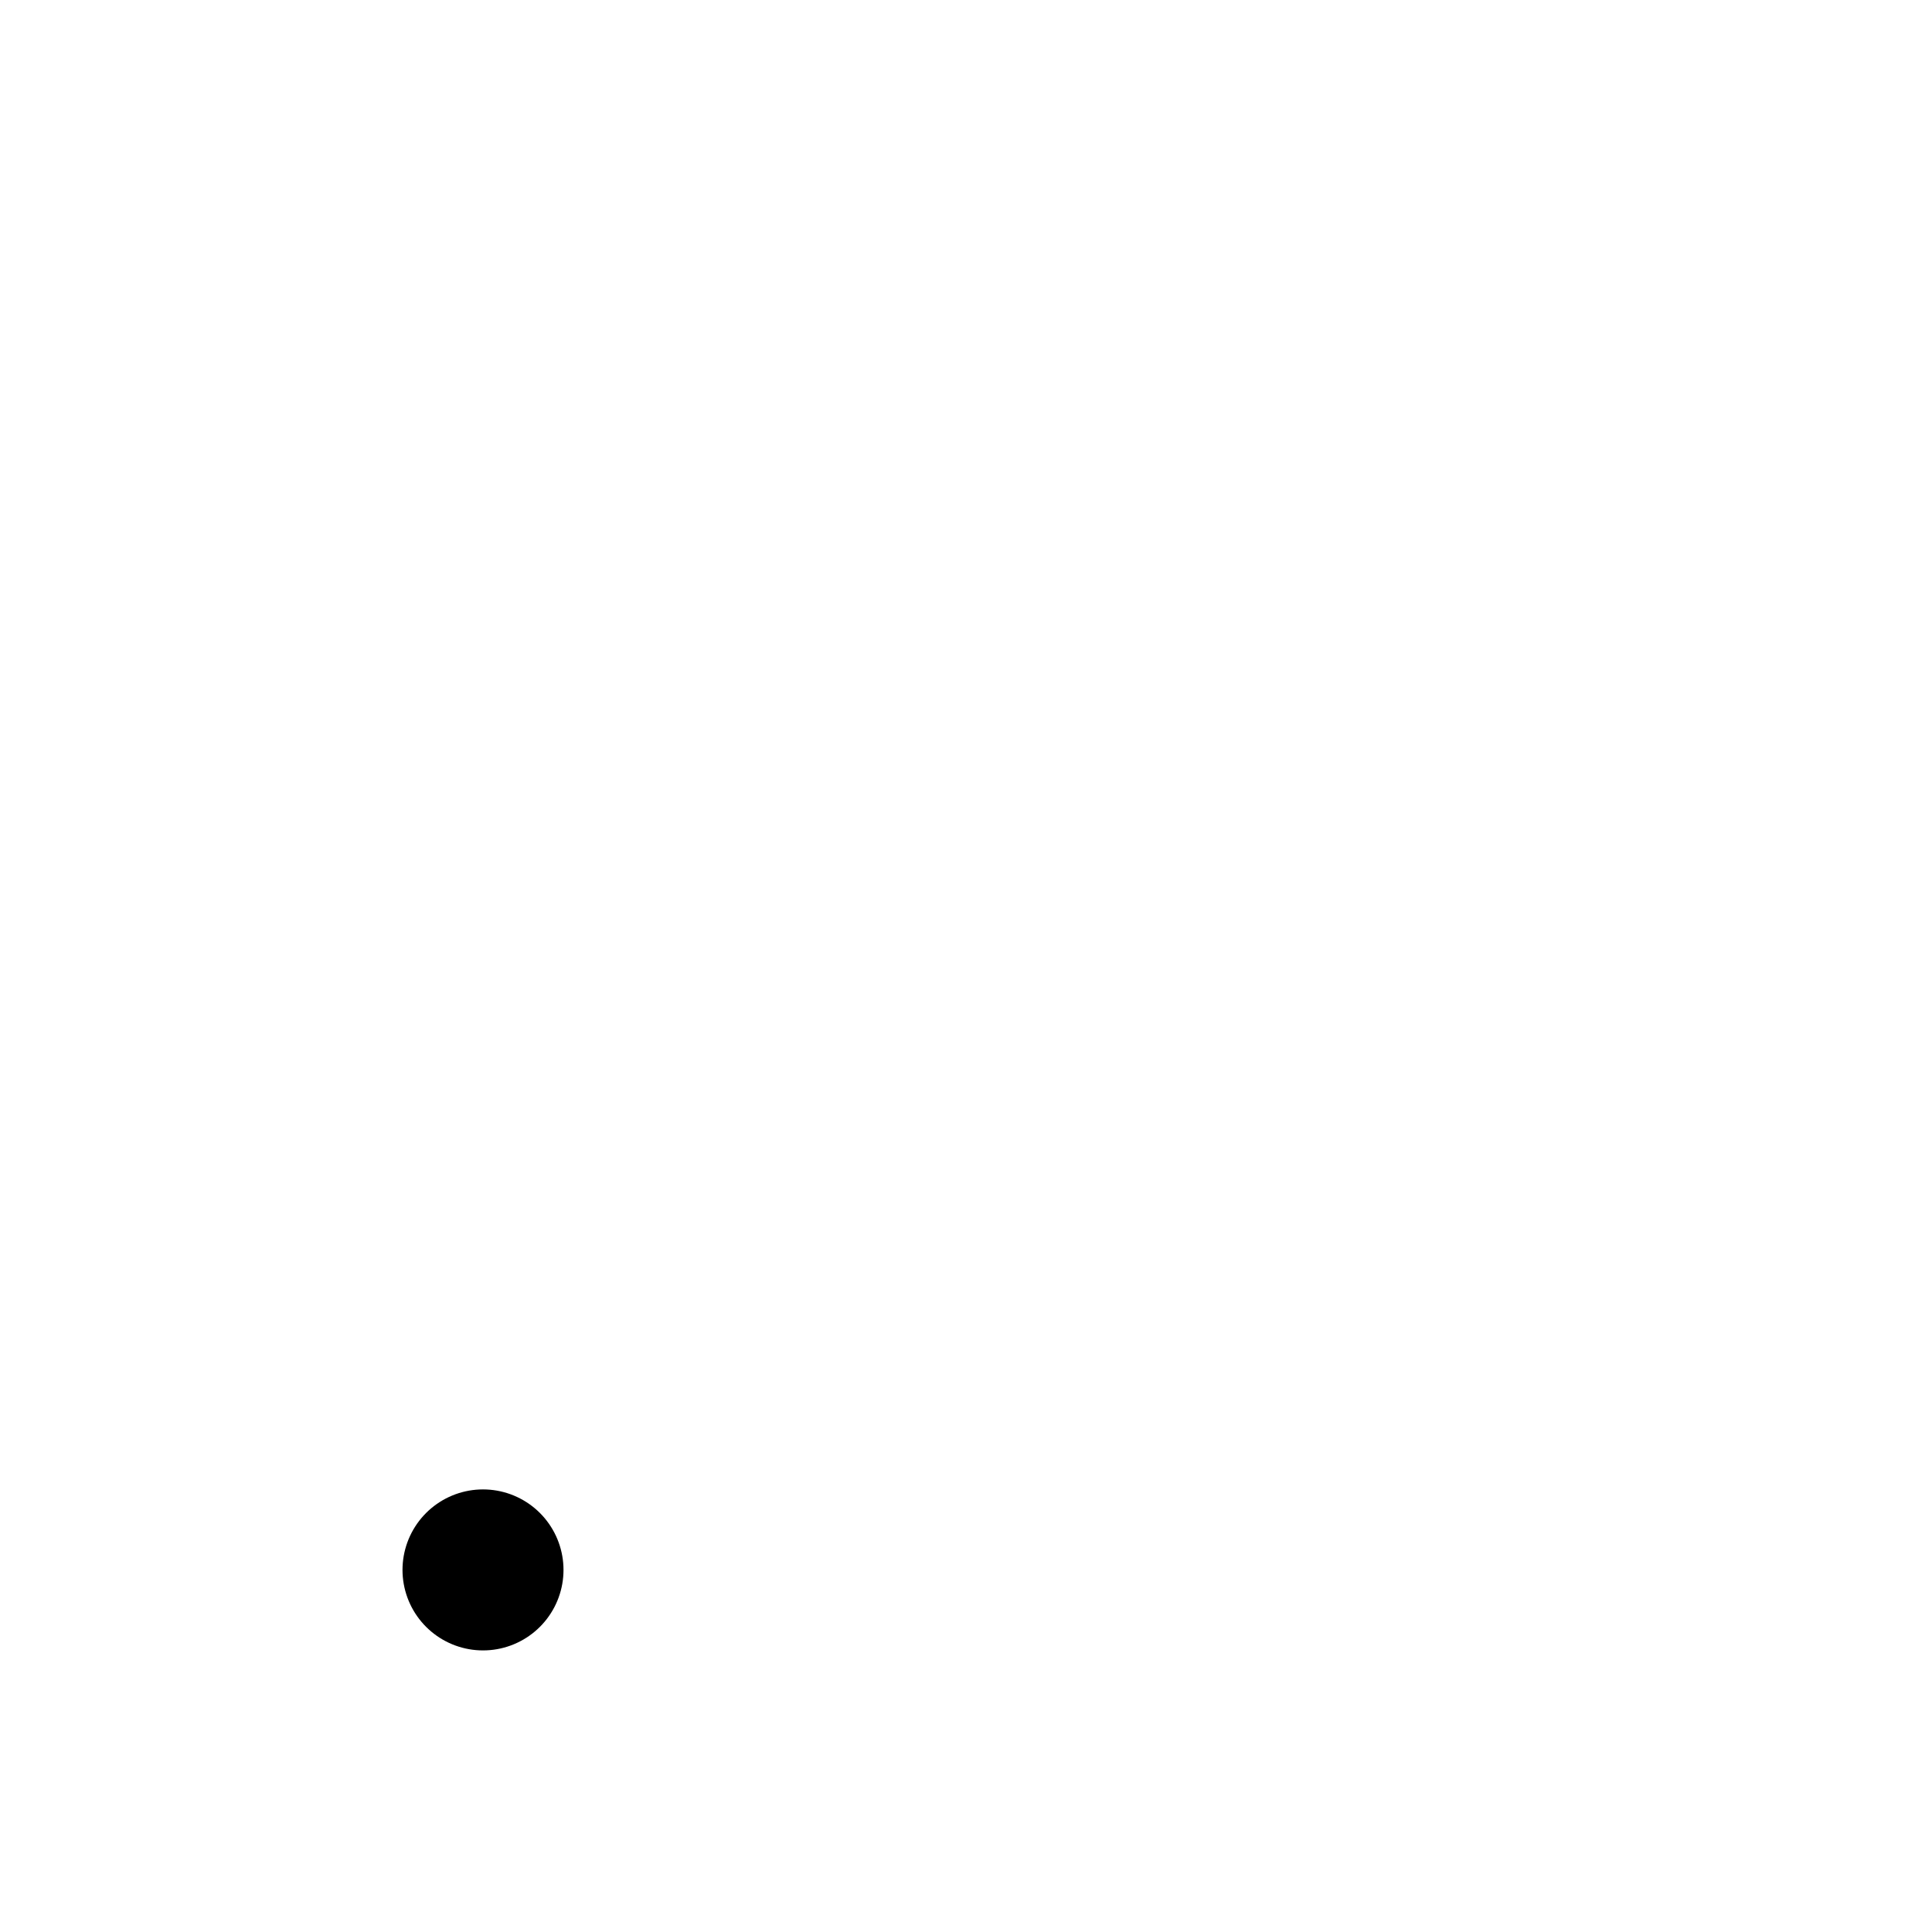
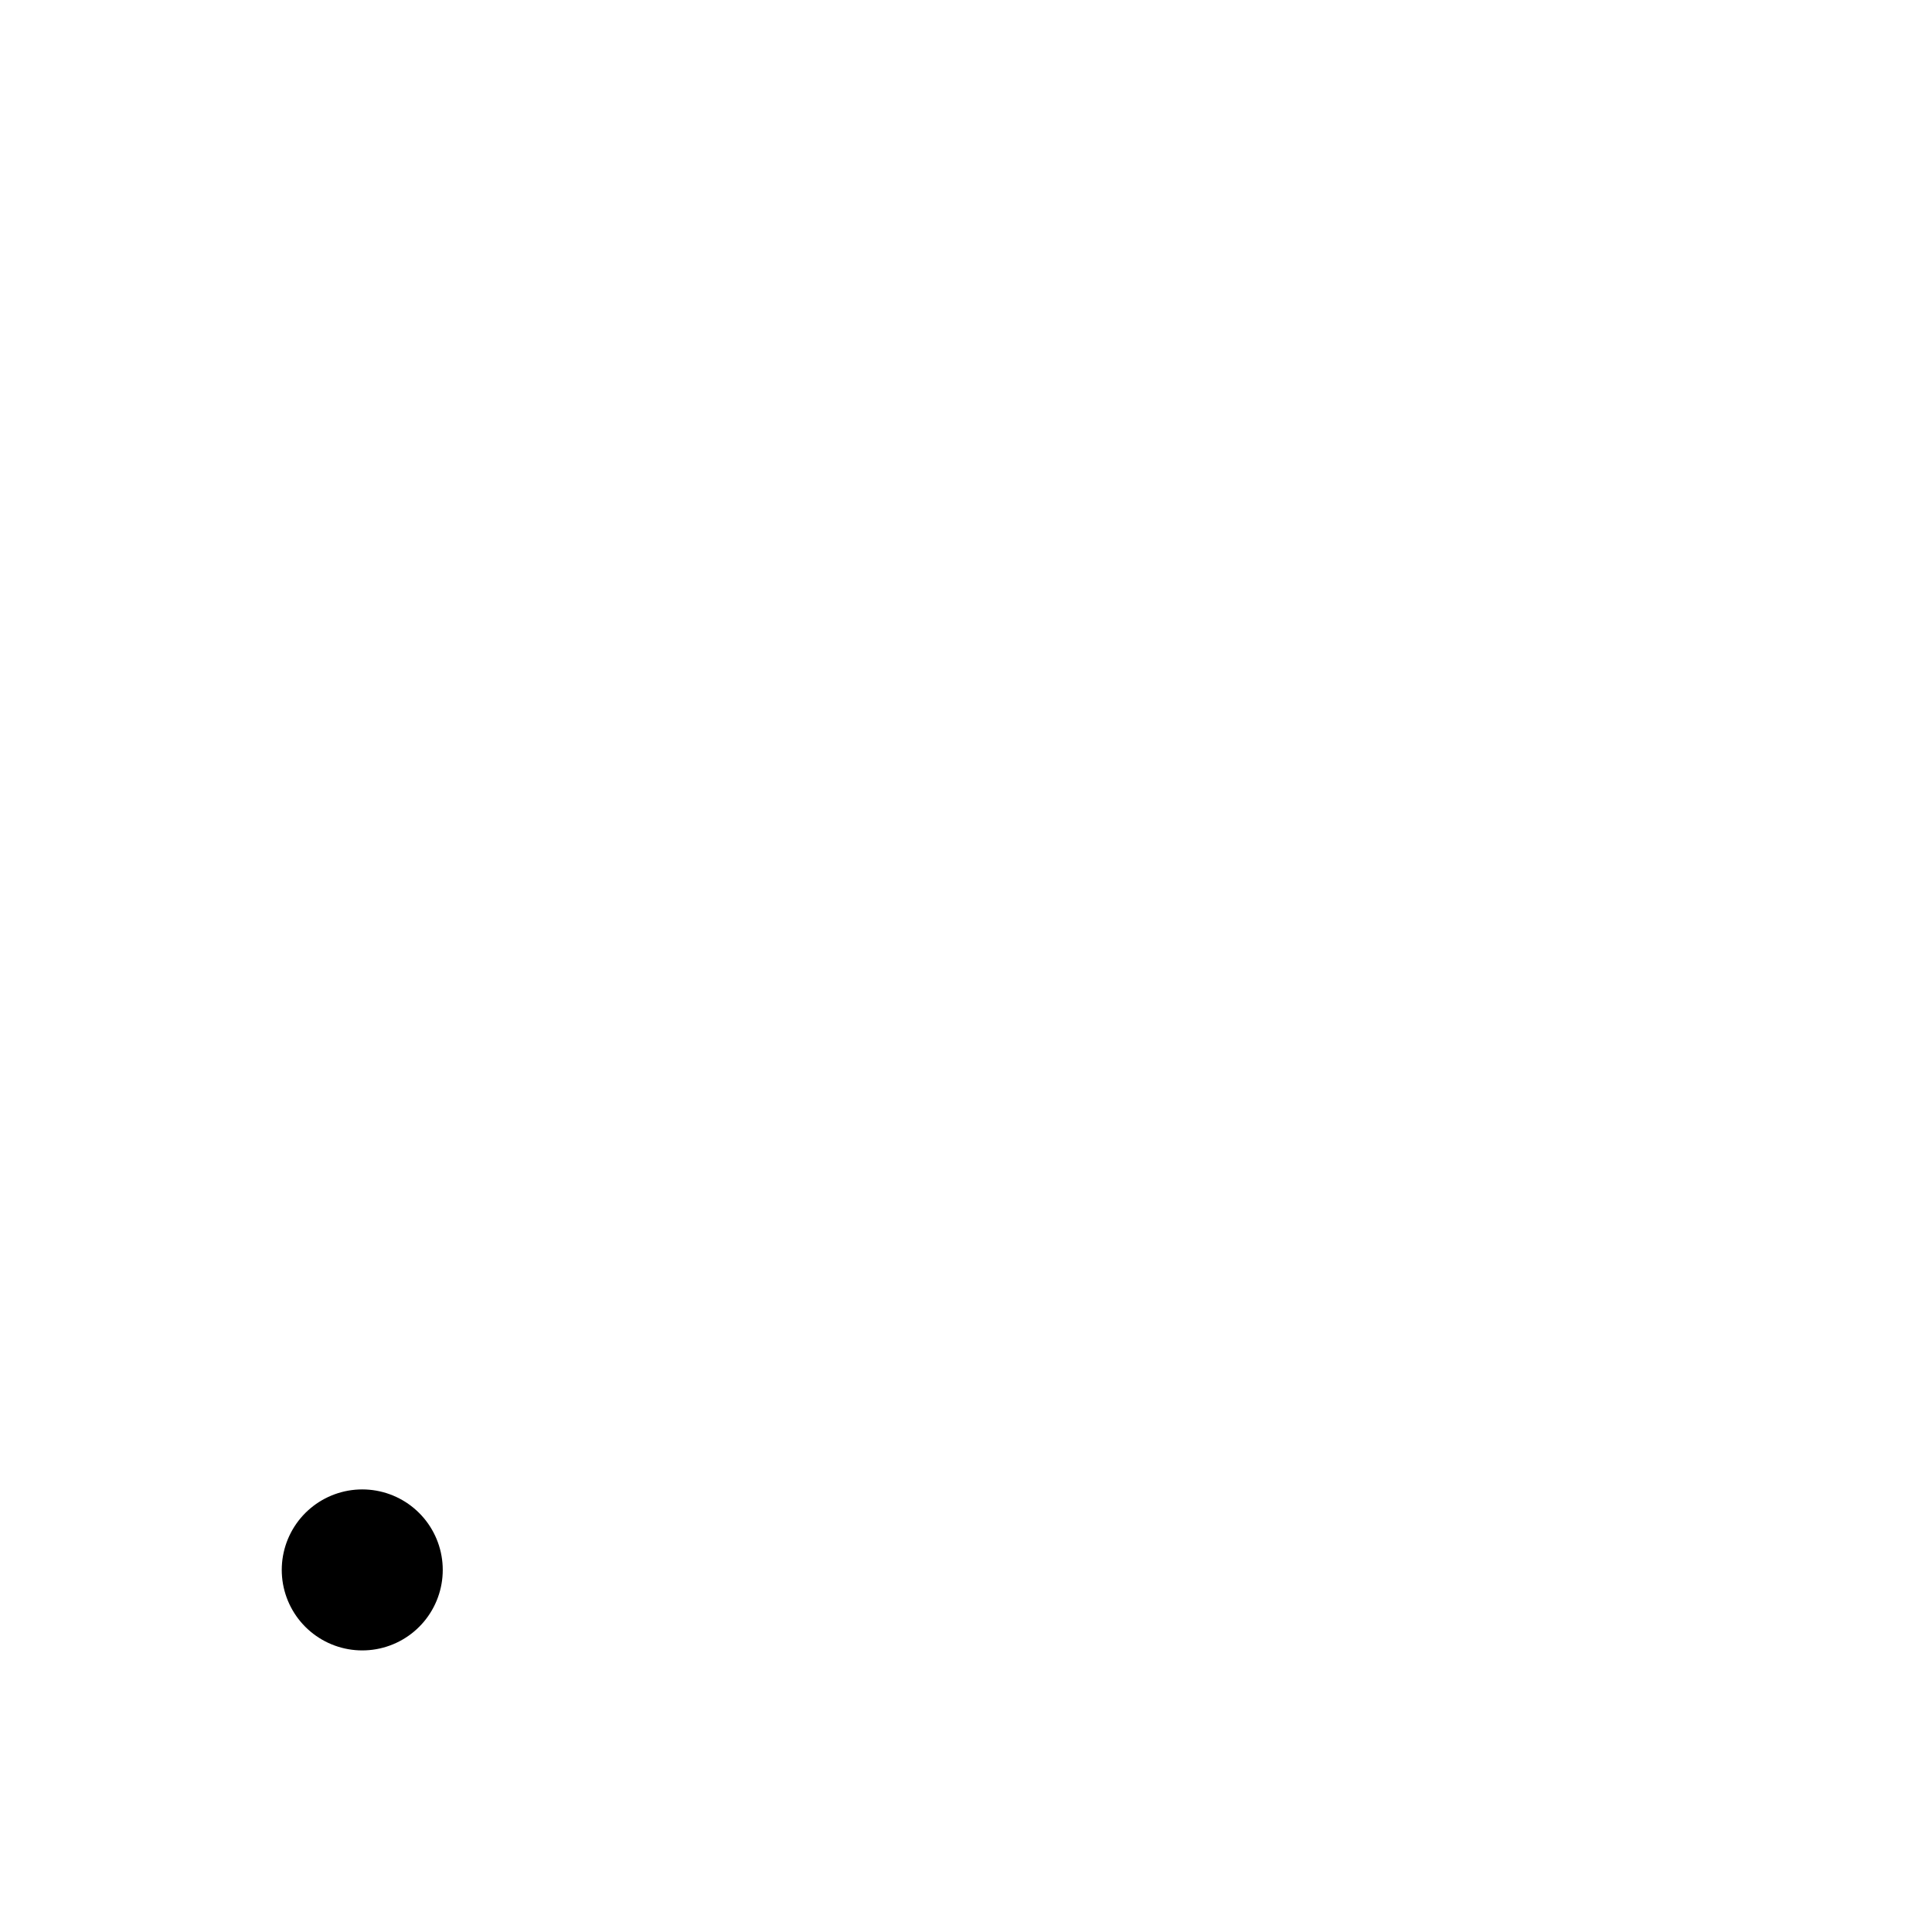
<svg xmlns="http://www.w3.org/2000/svg" style="isolation:isolate" viewBox="0 0 24 24" width="24" height="24">
  <defs>
-     <clipPath id="_clipPath_a4qAGLDIHFh39SFGfhWGLETb2i3xydf6">
+     <clipPath id="_clipPath_svDke4uxeBo2XIABlt53UqpIyNhjdgNm">
      <rect width="24" height="24" />
    </clipPath>
  </defs>
-   <g clip-path="url(#_clipPath_a4qAGLDIHFh39SFGfhWGLETb2i3xydf6)">
-     <line x1="6" y1="19.502" x2="6" y2="19.502" vector-effect="non-scaling-stroke" stroke-width="2" stroke="rgb(0,0,0)" stroke-linejoin="round" stroke-linecap="round" stroke-miterlimit="4" />
+   <g clip-path="url(#_clipPath_svDke4uxeBo2XIABlt53UqpIyNhjdgNm)">
+     <line x1="4.5" y1="19.502" x2="4.5" y2="19.502" vector-effect="non-scaling-stroke" stroke-width="2" stroke="rgb(0,0,0)" stroke-opacity="100" stroke-linejoin="round" stroke-linecap="round" stroke-miterlimit="4" />
  </g>
</svg>
